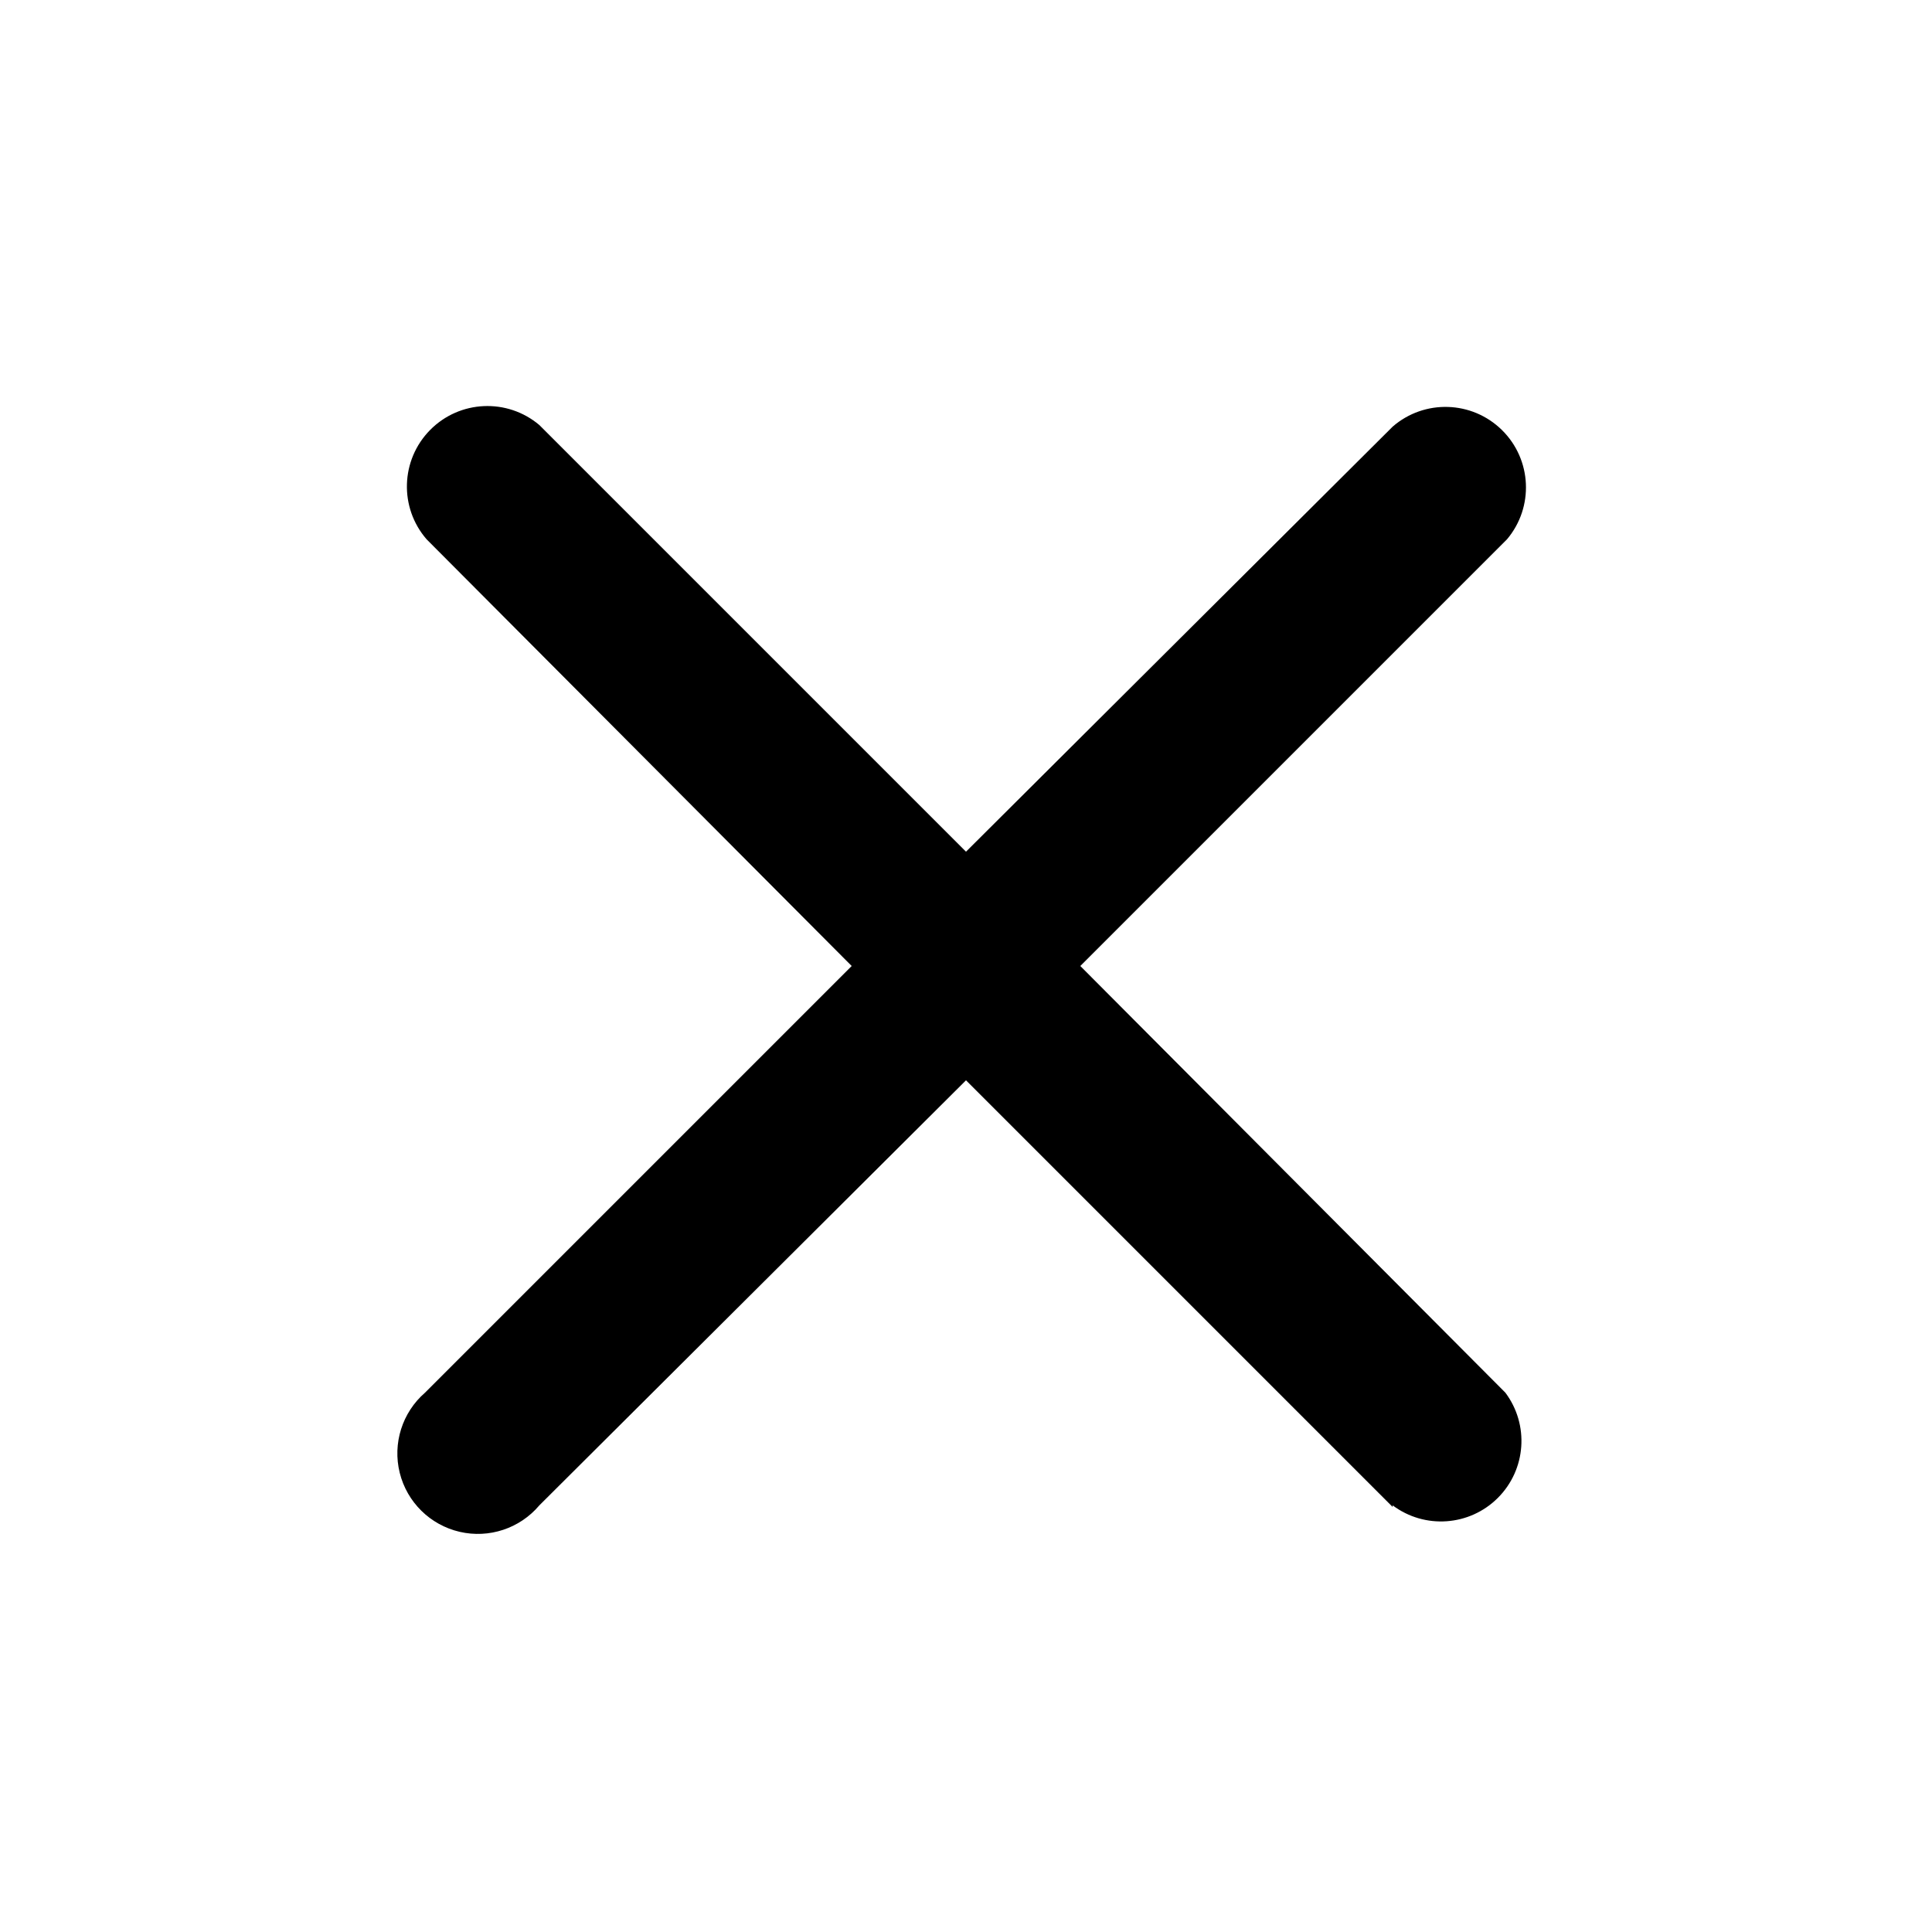
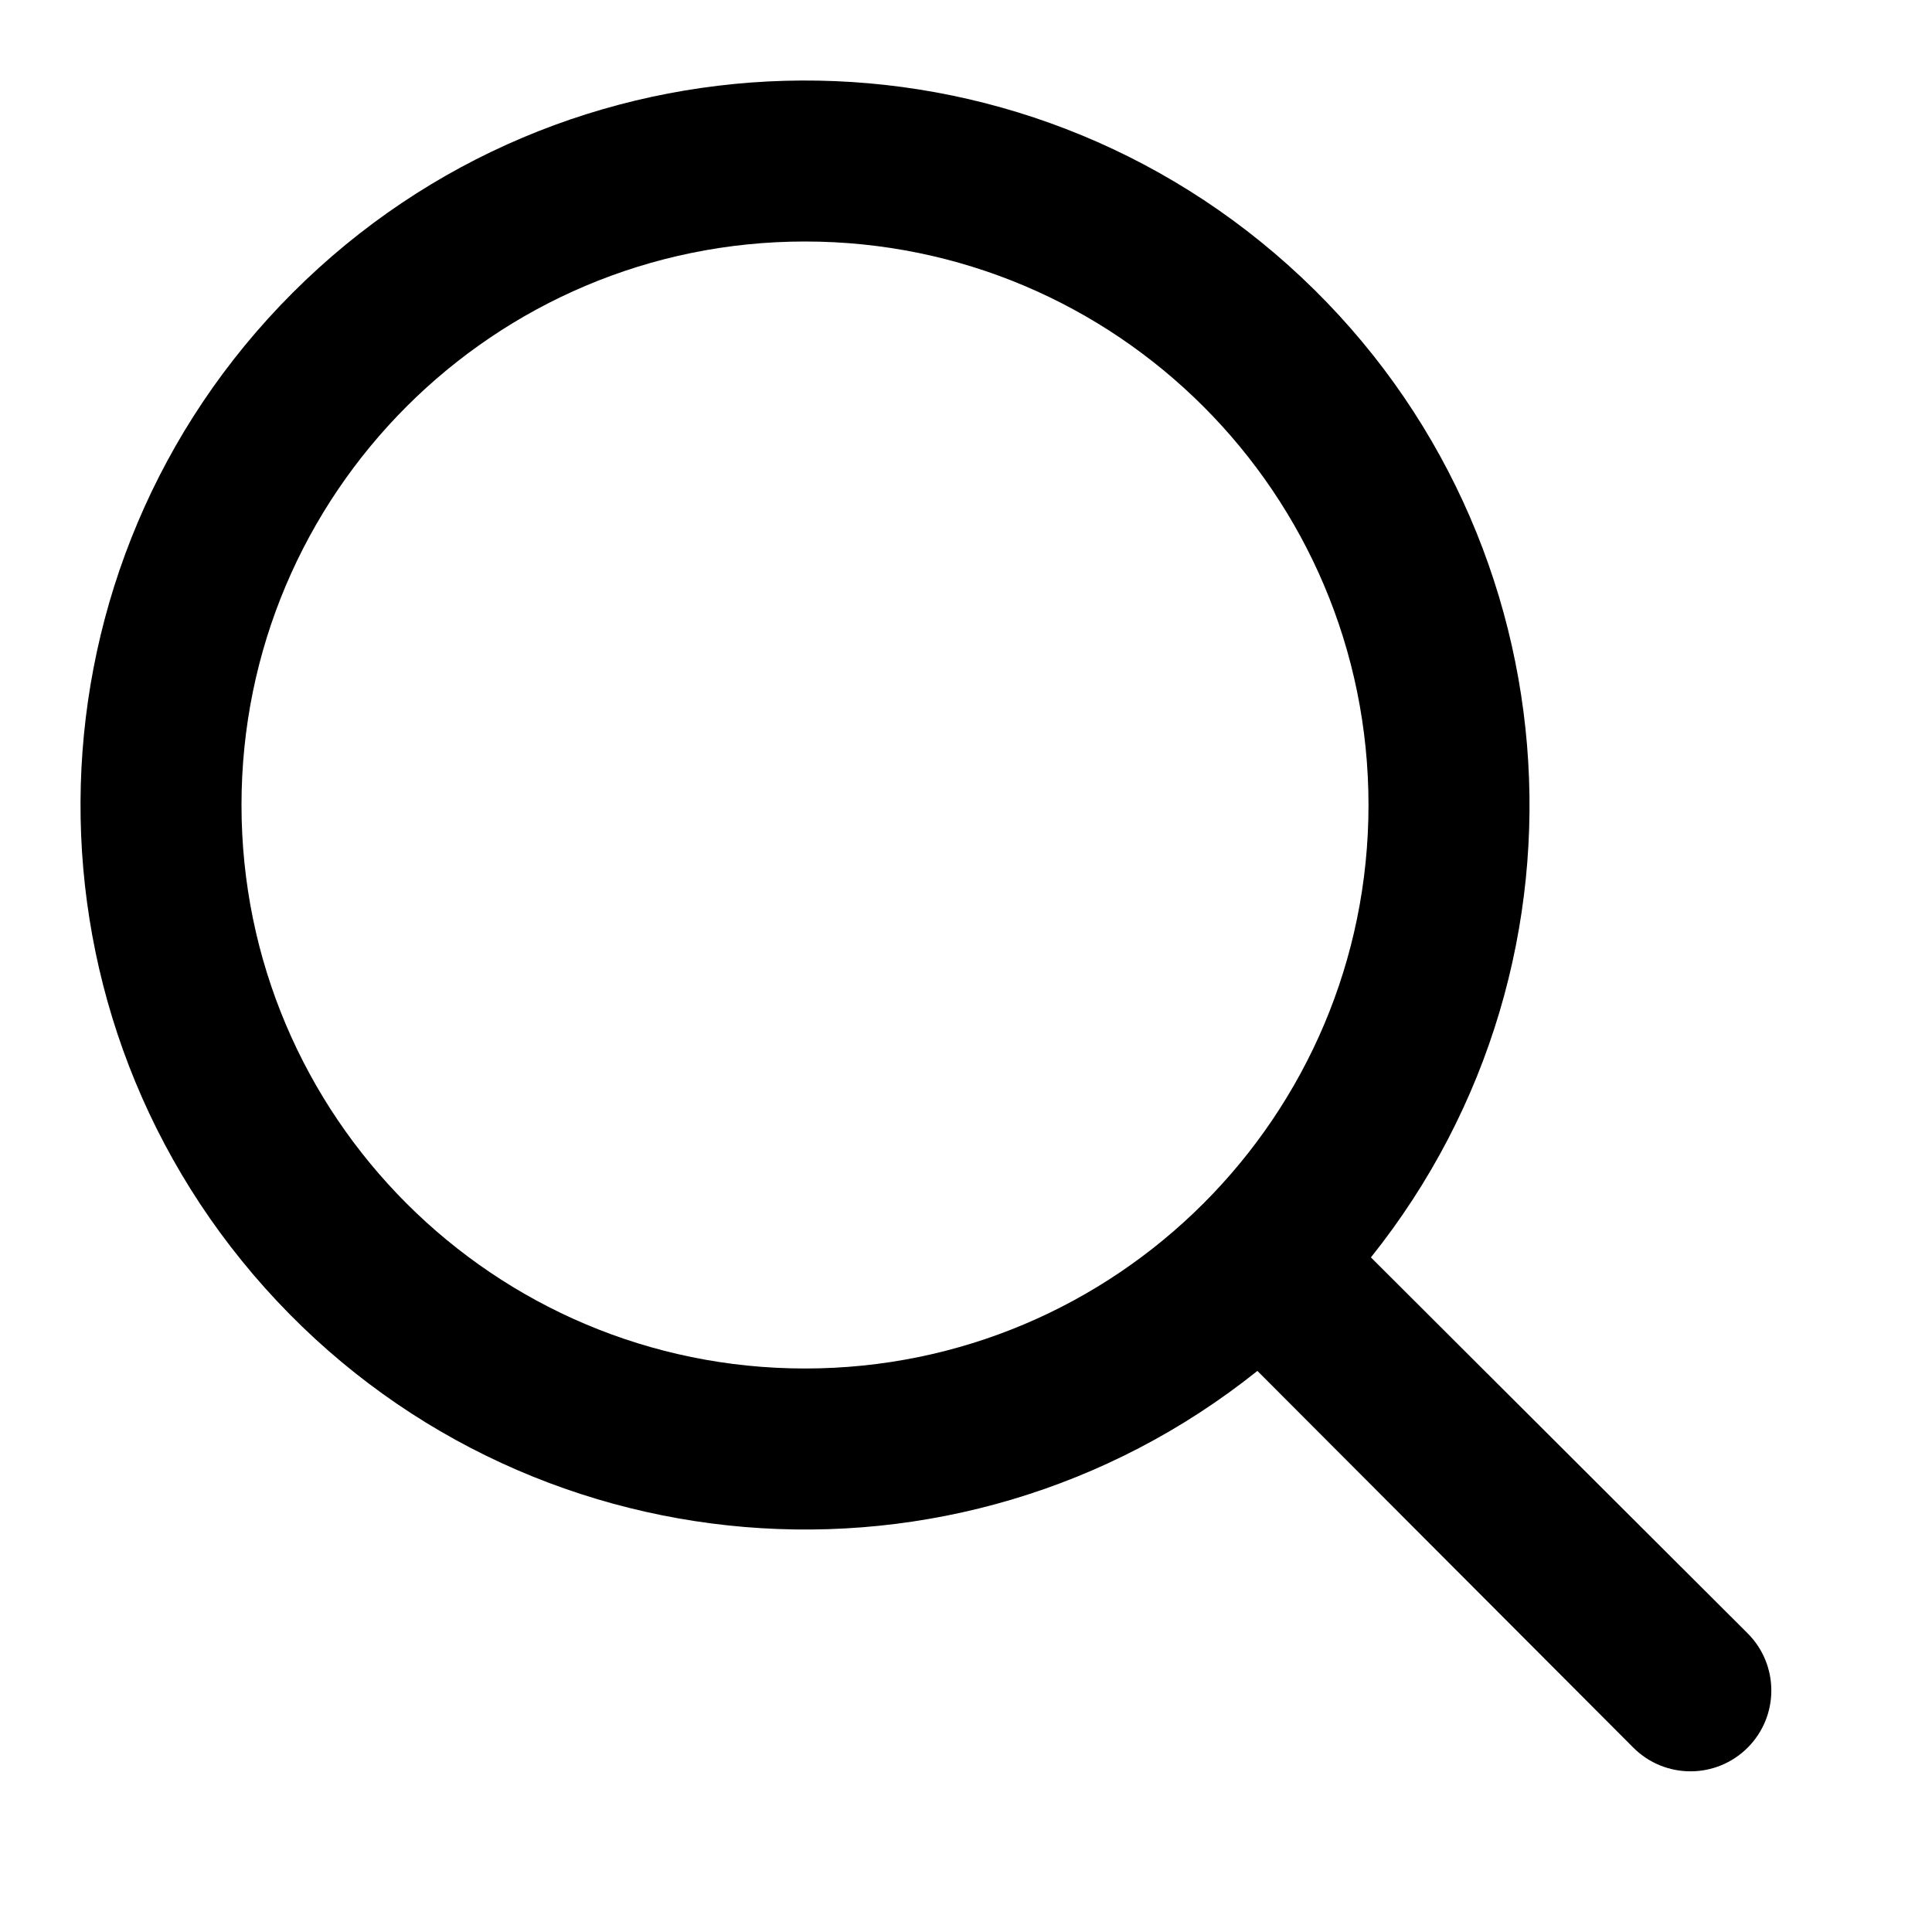
<svg xmlns="http://www.w3.org/2000/svg" width="24" height="24" fill="none" viewBox="0 0 24 24">
-   <path fill="#000" d="M17.3 18.7a1 1 0 0 0 1.4-1.4L13.42 12l5.3-5.3a1 1 0 0 0-1.42-1.4L12 10.58l-5.3-5.3a1 1 0 0 0-1.4 1.42L10.58 12l-5.3 5.3a1 1 0 1 0 1.42 1.4L12 13.42l5.3 5.3Z" />
+   <path fill="#000" fill-rule="evenodd" d="M15.62 17.03a9 9 0 1 1 1.41-1.41l4.68 4.67a1 1 0 0 1-1.42 1.42l-4.67-4.68ZM17 10a7 7 0 1 1-14 0 7 7 0 0 1 14 0Z" clip-rule="evenodd" />
</svg>
